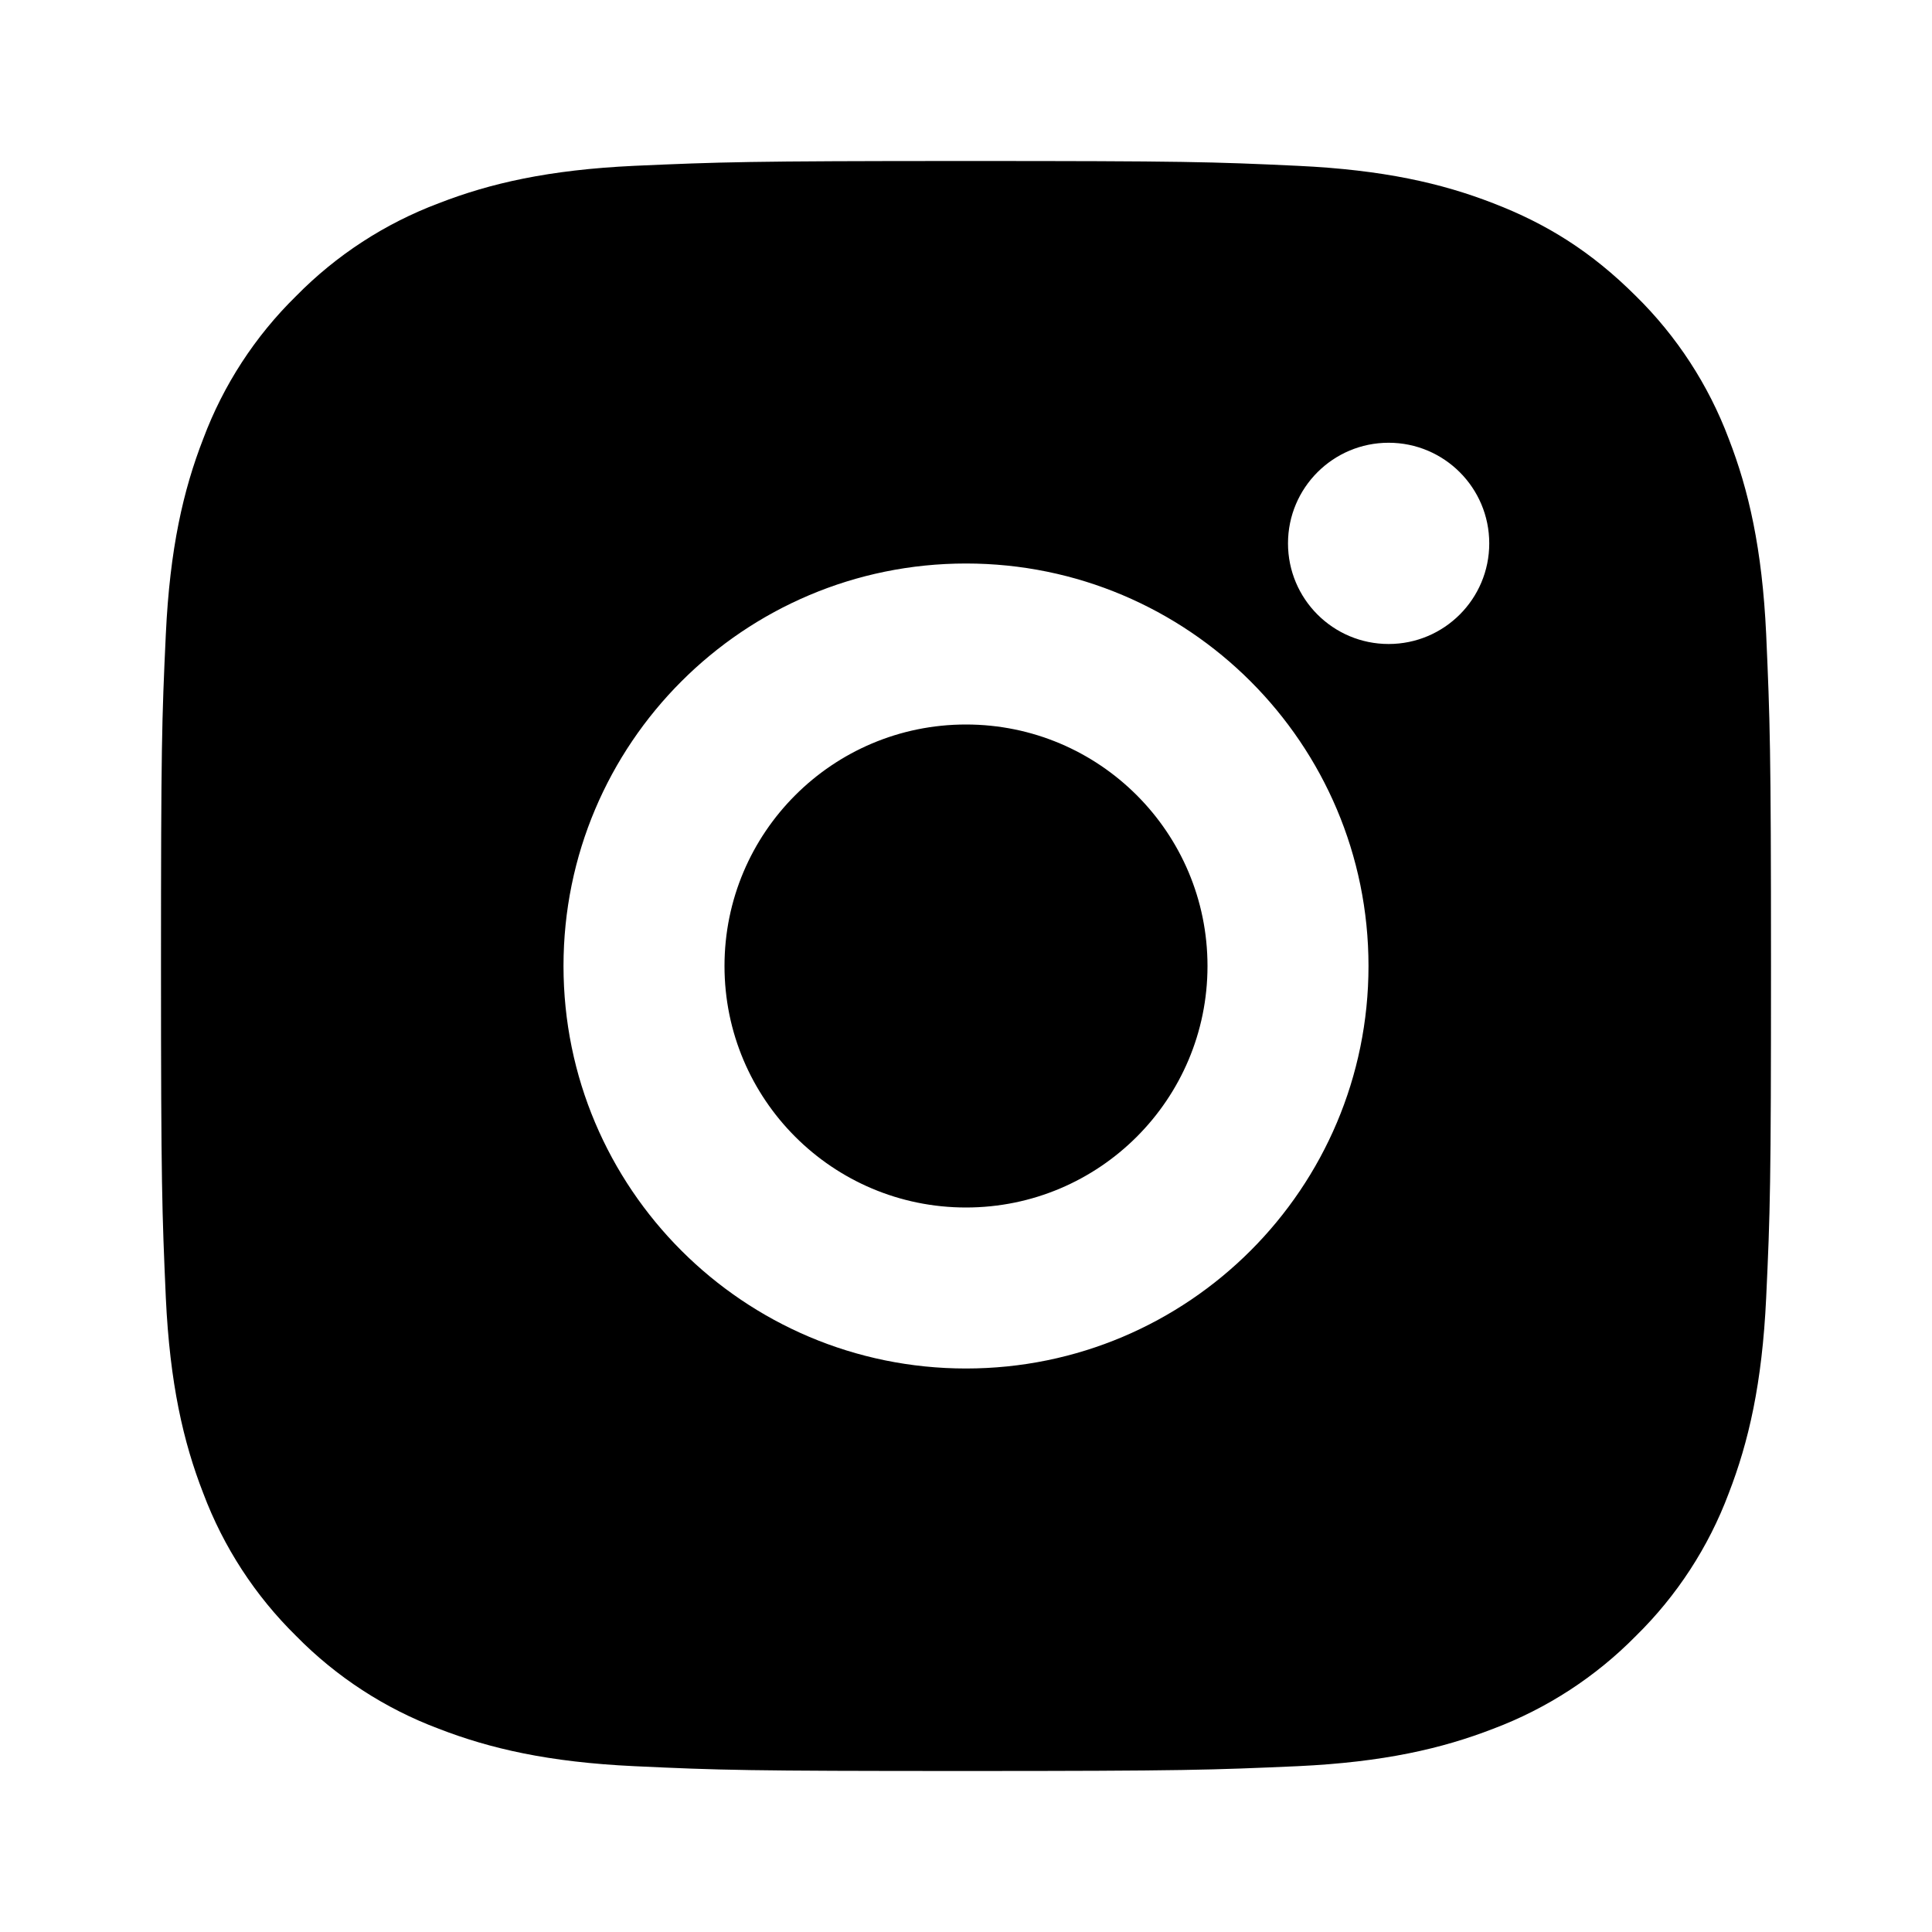
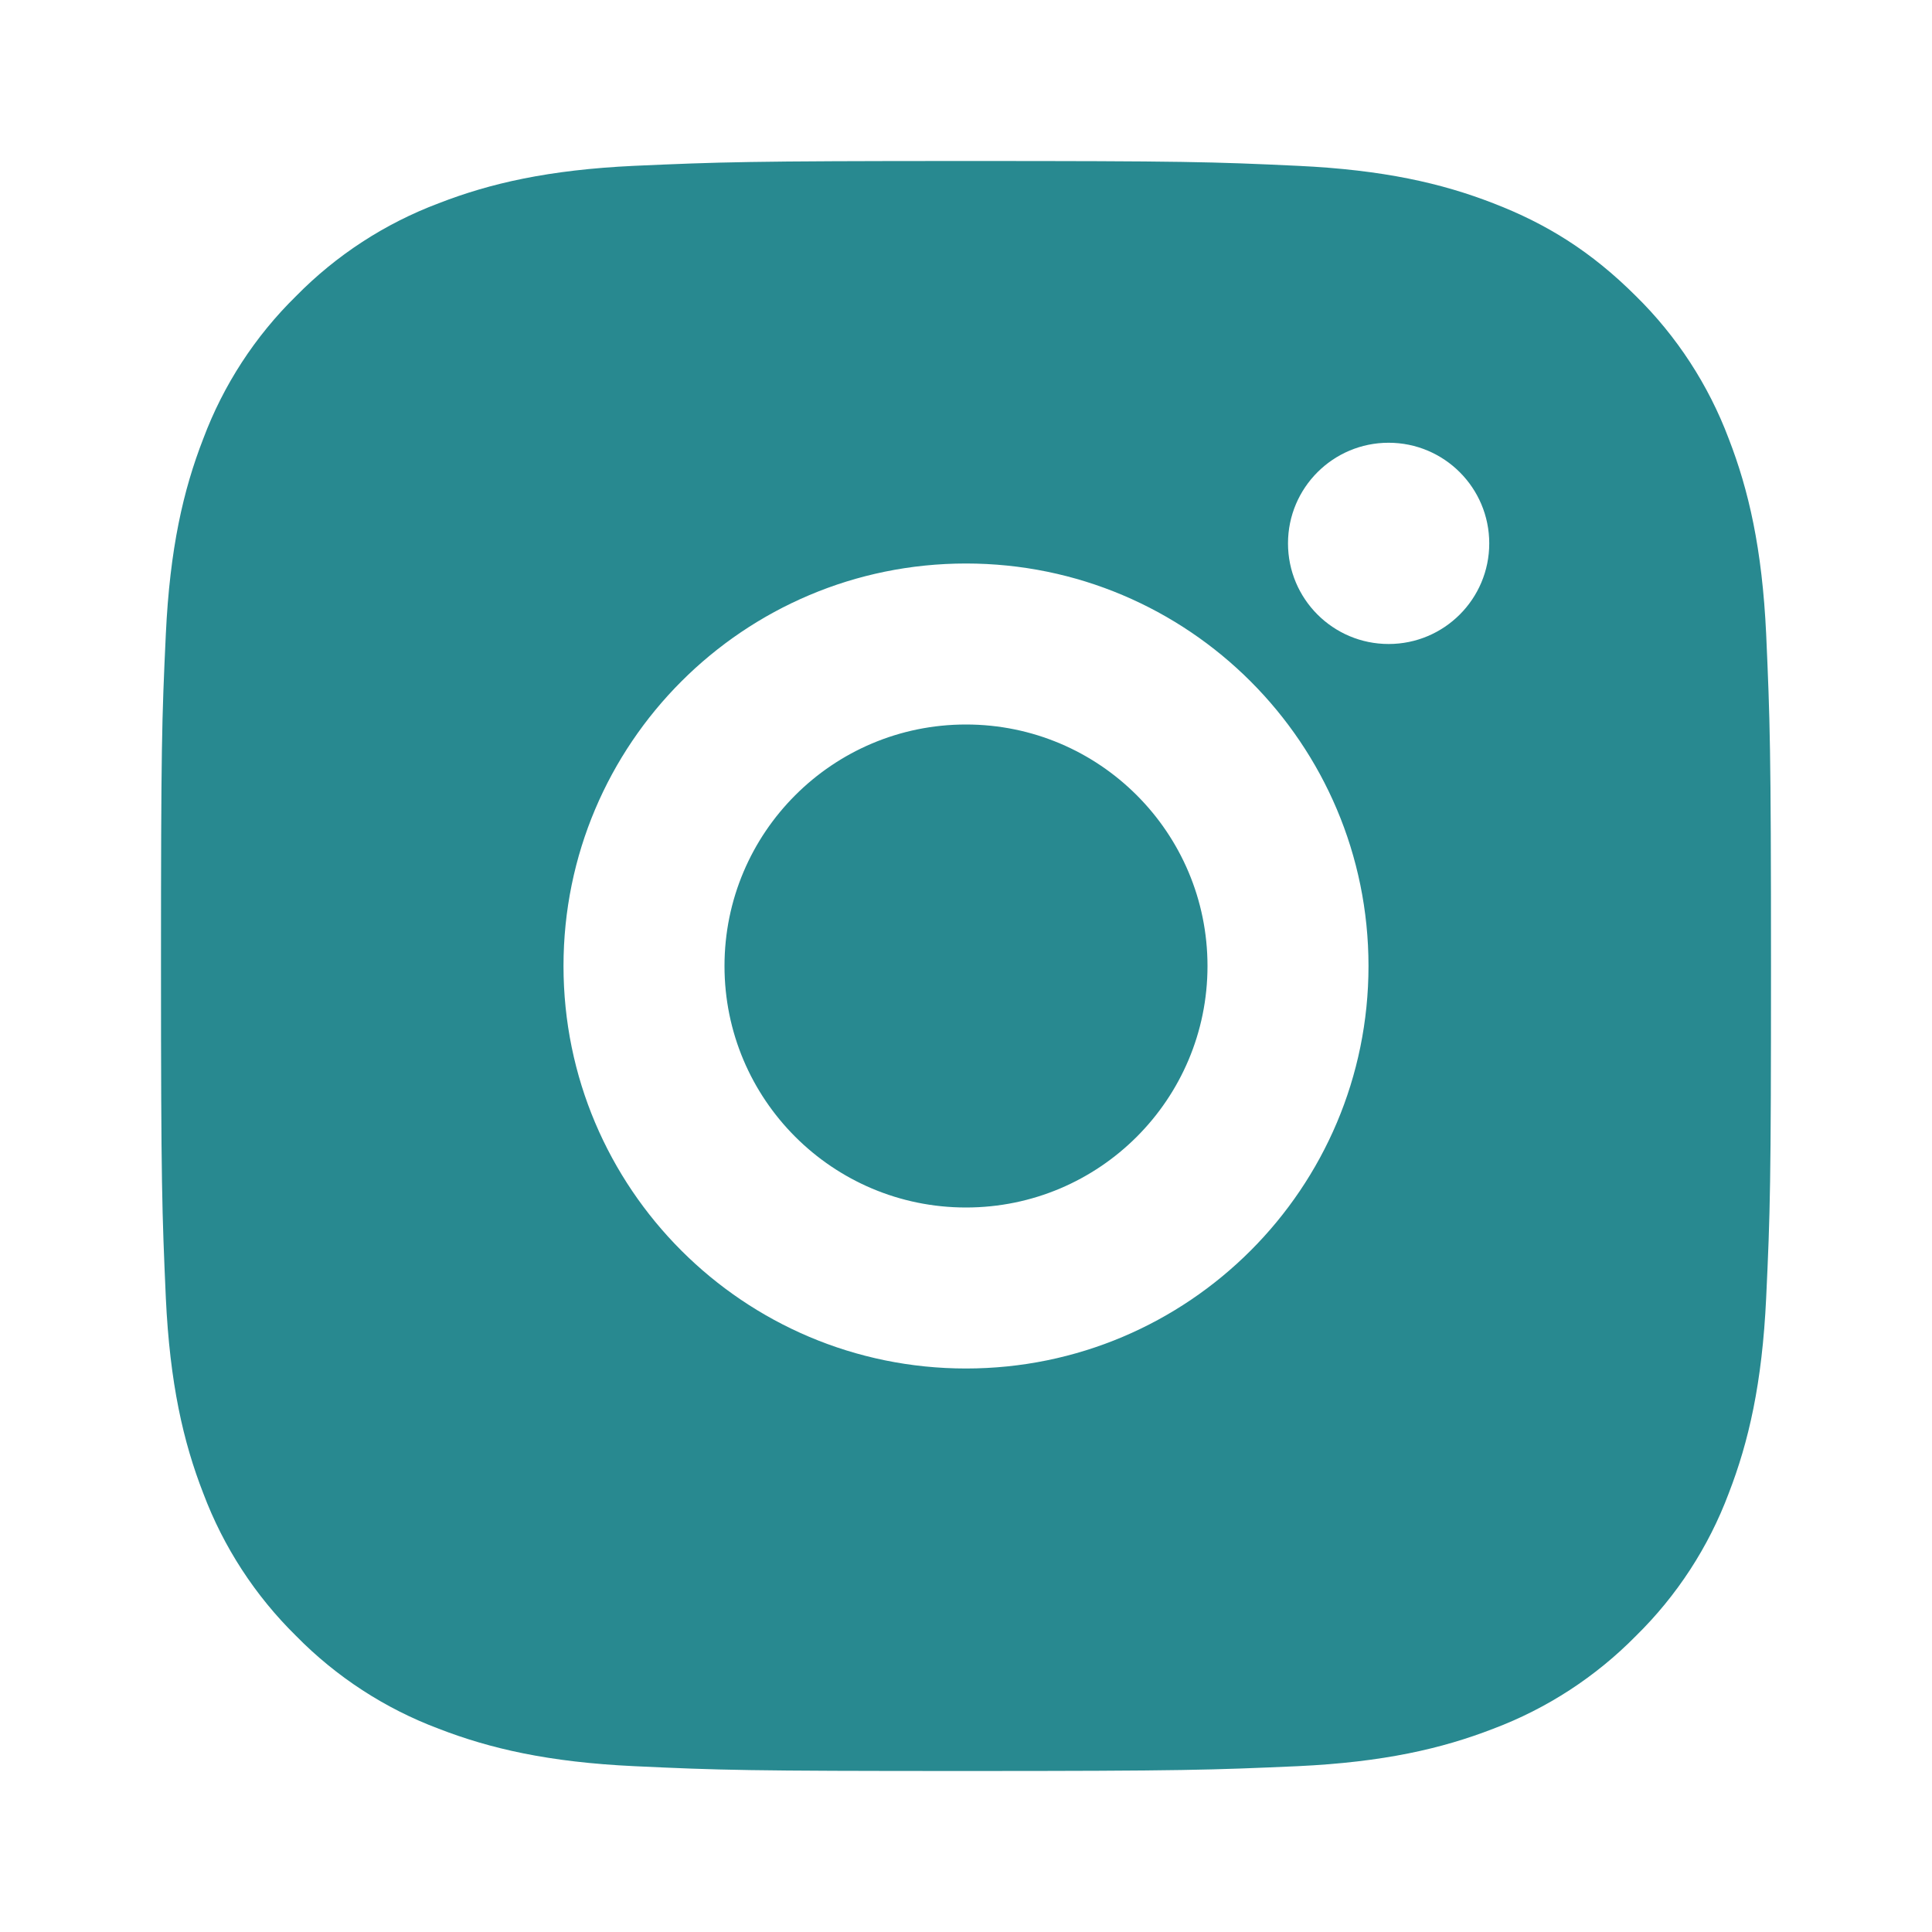
<svg xmlns="http://www.w3.org/2000/svg" viewBox="0 0 24 24" width="24" height="24" version="1.1" id="svg2">
  <defs id="defs2" />
  <path fill="none" d="M0 0h24v24H0z" id="path1" />
-   <path d="M12 2c2.717 0 3.056.01 4.122.06 1.065.05 1.79.217 2.428.465.66.254 1.216.598 1.772 1.153a4.908 4.908 0 0 1 1.153 1.772c.247.637.415 1.363.465 2.428.047 1.066.06 1.405.06 4.122 0 2.717-.01 3.056-.06 4.122-.05 1.065-.218 1.79-.465 2.428a4.883 4.883 0 0 1-1.153 1.772 4.915 4.915 0 0 1-1.772 1.153c-.637.247-1.363.415-2.428.465-1.066.047-1.405.06-4.122.06-2.717 0-3.056-.01-4.122-.06-1.065-.05-1.79-.218-2.428-.465a4.89 4.89 0 0 1-1.772-1.153 4.904 4.904 0 0 1-1.153-1.772c-.248-.637-.415-1.363-.465-2.428C2.013 15.056 2 14.717 2 12c0-2.717.01-3.056.06-4.122.05-1.066.217-1.79.465-2.428a4.88 4.88 0 0 1 1.153-1.772A4.897 4.897 0 0 1 5.45 2.525c.638-.248 1.362-.415 2.428-.465C8.944 2.013 9.283 2 12 2zm0 5a5 5 0 1 0 0 10 5 5 0 0 0 0-10zm6.5-.25a1.25 1.25 0 0 0-2.5 0 1.25 1.25 0 0 0 2.5 0zM12 9a3 3 0 1 1 0 6 3 3 0 0 1 0-6z" fill="#288990" id="path2" style="fill:#000000" />
+   <path d="M12 2c2.717 0 3.056.01 4.122.06 1.065.05 1.79.217 2.428.465.66.254 1.216.598 1.772 1.153a4.908 4.908 0 0 1 1.153 1.772c.247.637.415 1.363.465 2.428.047 1.066.06 1.405.06 4.122 0 2.717-.01 3.056-.06 4.122-.05 1.065-.218 1.79-.465 2.428a4.883 4.883 0 0 1-1.153 1.772 4.915 4.915 0 0 1-1.772 1.153c-.637.247-1.363.415-2.428.465-1.066.047-1.405.06-4.122.06-2.717 0-3.056-.01-4.122-.06-1.065-.05-1.79-.218-2.428-.465a4.89 4.89 0 0 1-1.772-1.153 4.904 4.904 0 0 1-1.153-1.772c-.248-.637-.415-1.363-.465-2.428C2.013 15.056 2 14.717 2 12c0-2.717.01-3.056.06-4.122.05-1.066.217-1.79.465-2.428a4.88 4.88 0 0 1 1.153-1.772A4.897 4.897 0 0 1 5.45 2.525c.638-.248 1.362-.415 2.428-.465C8.944 2.013 9.283 2 12 2zm0 5a5 5 0 1 0 0 10 5 5 0 0 0 0-10zm6.5-.25a1.25 1.25 0 0 0-2.5 0 1.25 1.25 0 0 0 2.5 0zM12 9a3 3 0 1 1 0 6 3 3 0 0 1 0-6z" fill="#288990" id="path2" style="fill:#288990" />
</svg>
